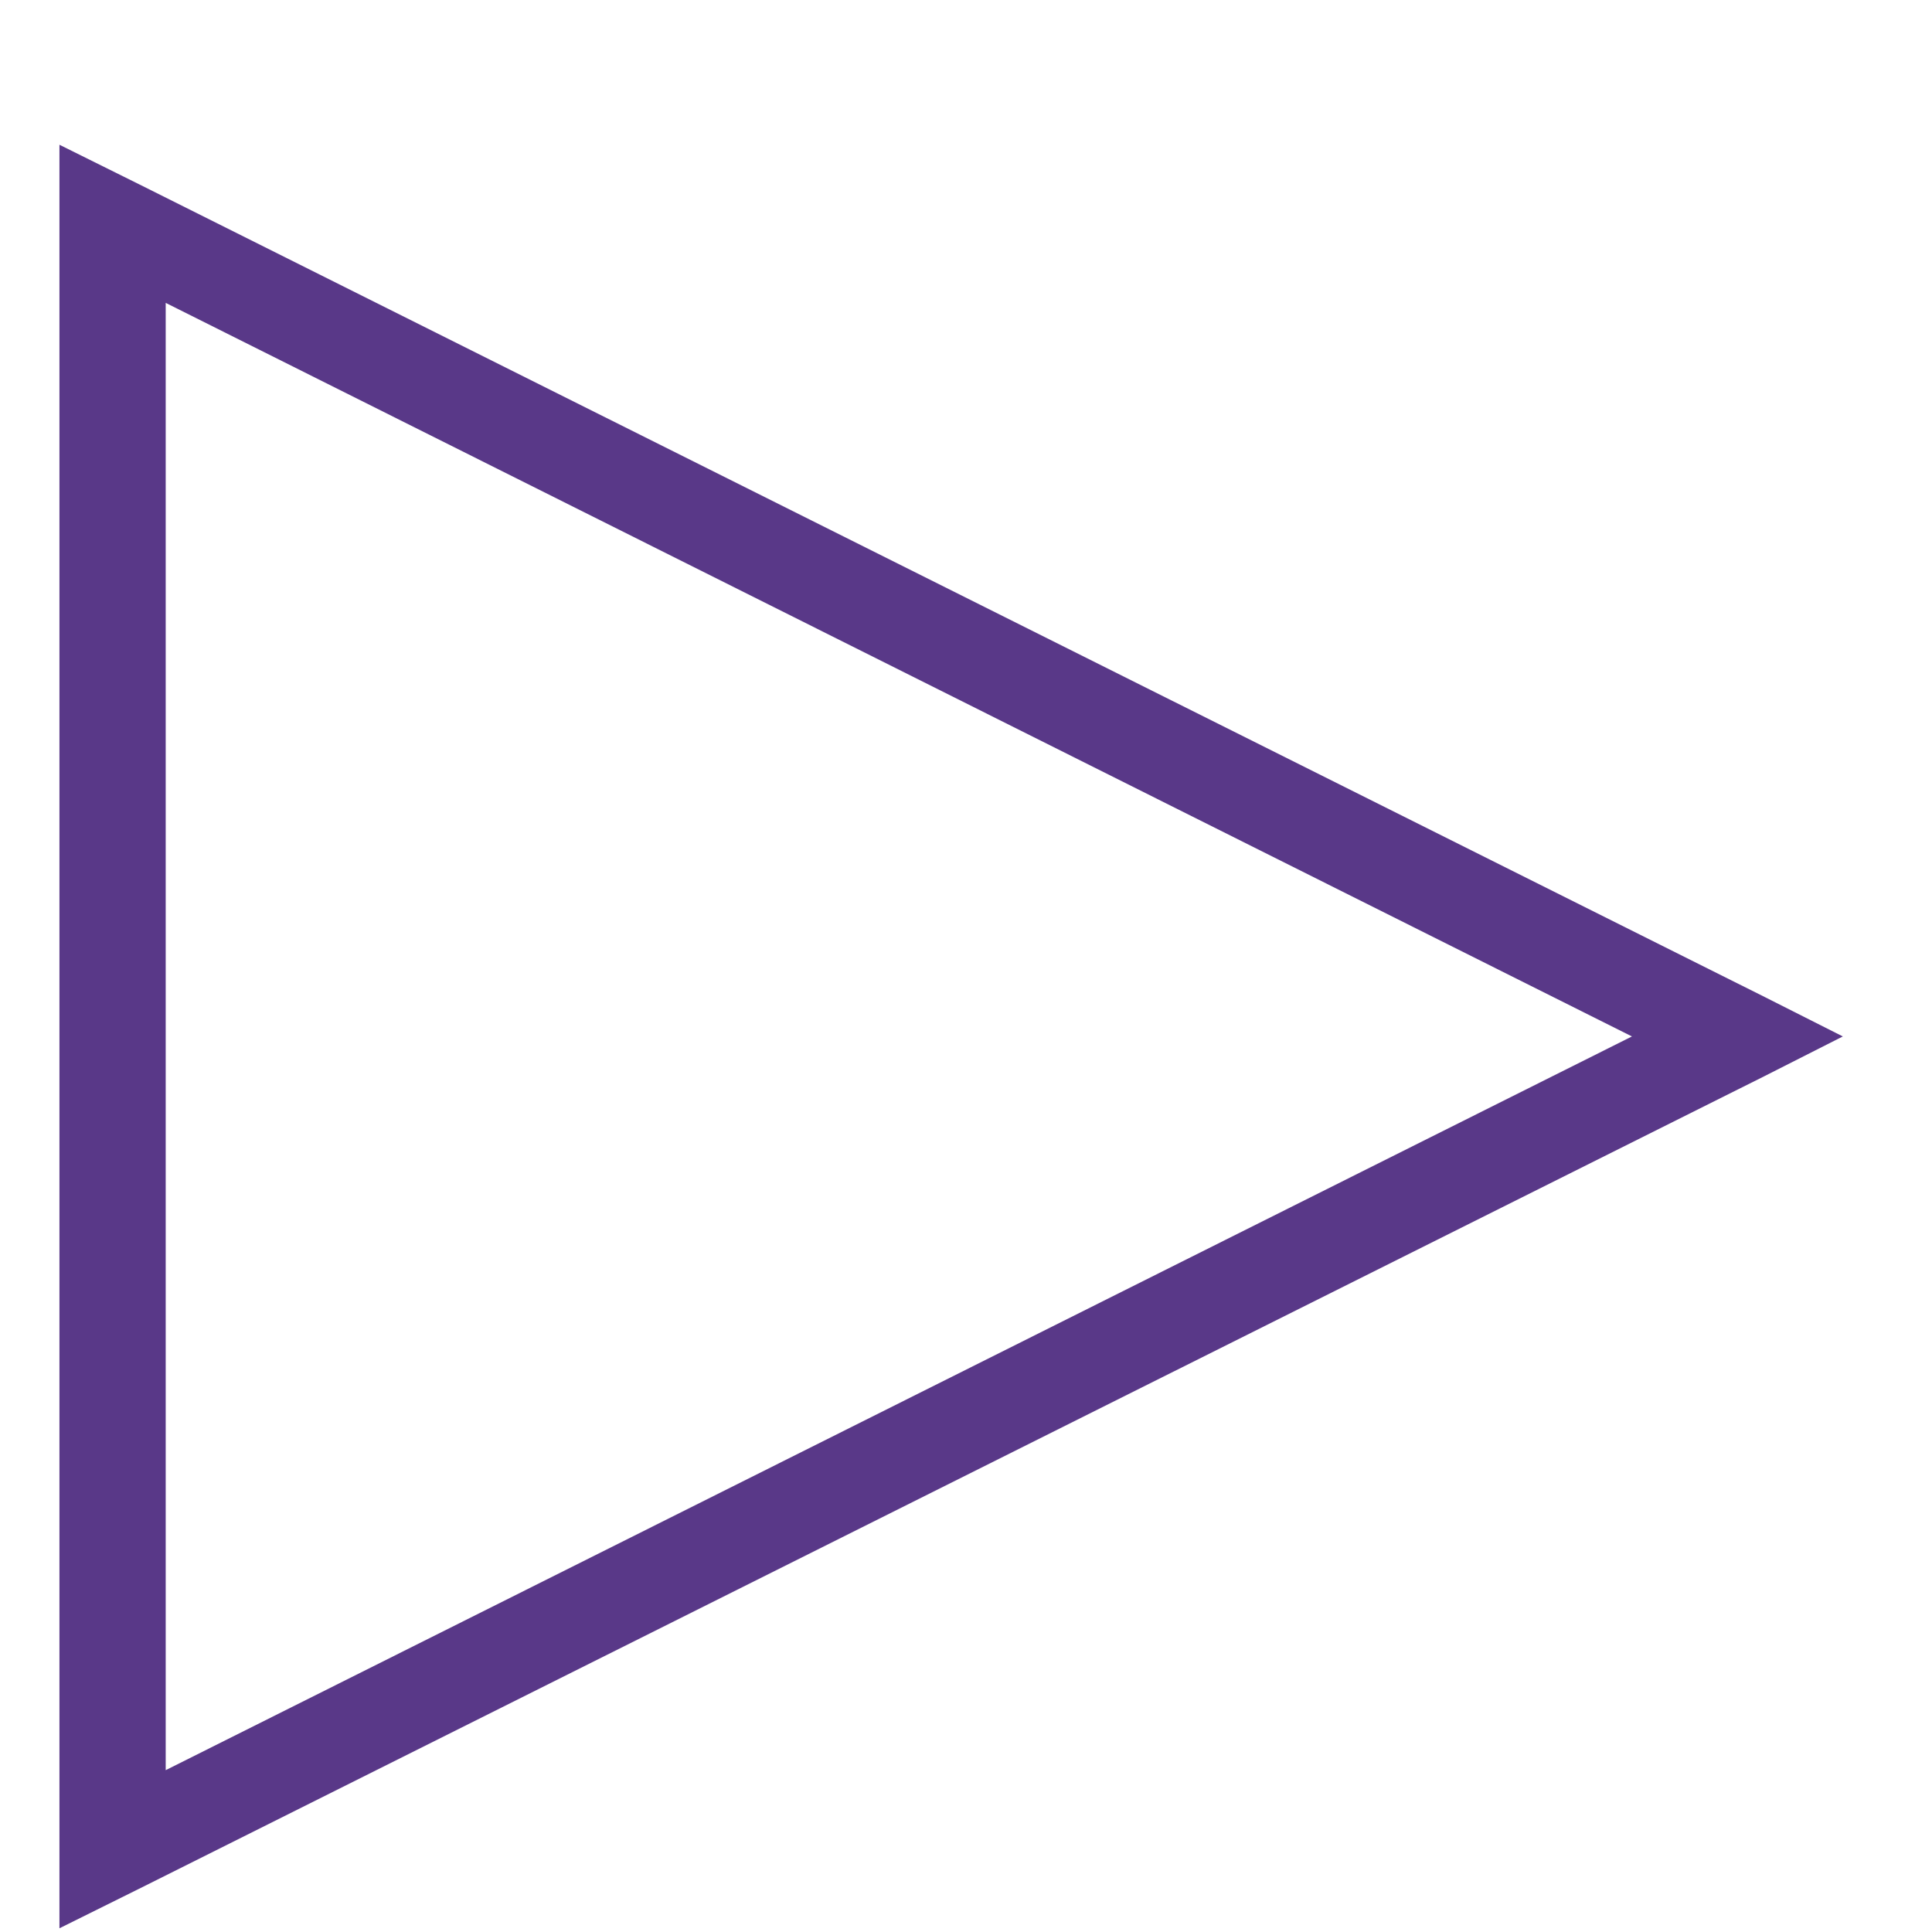
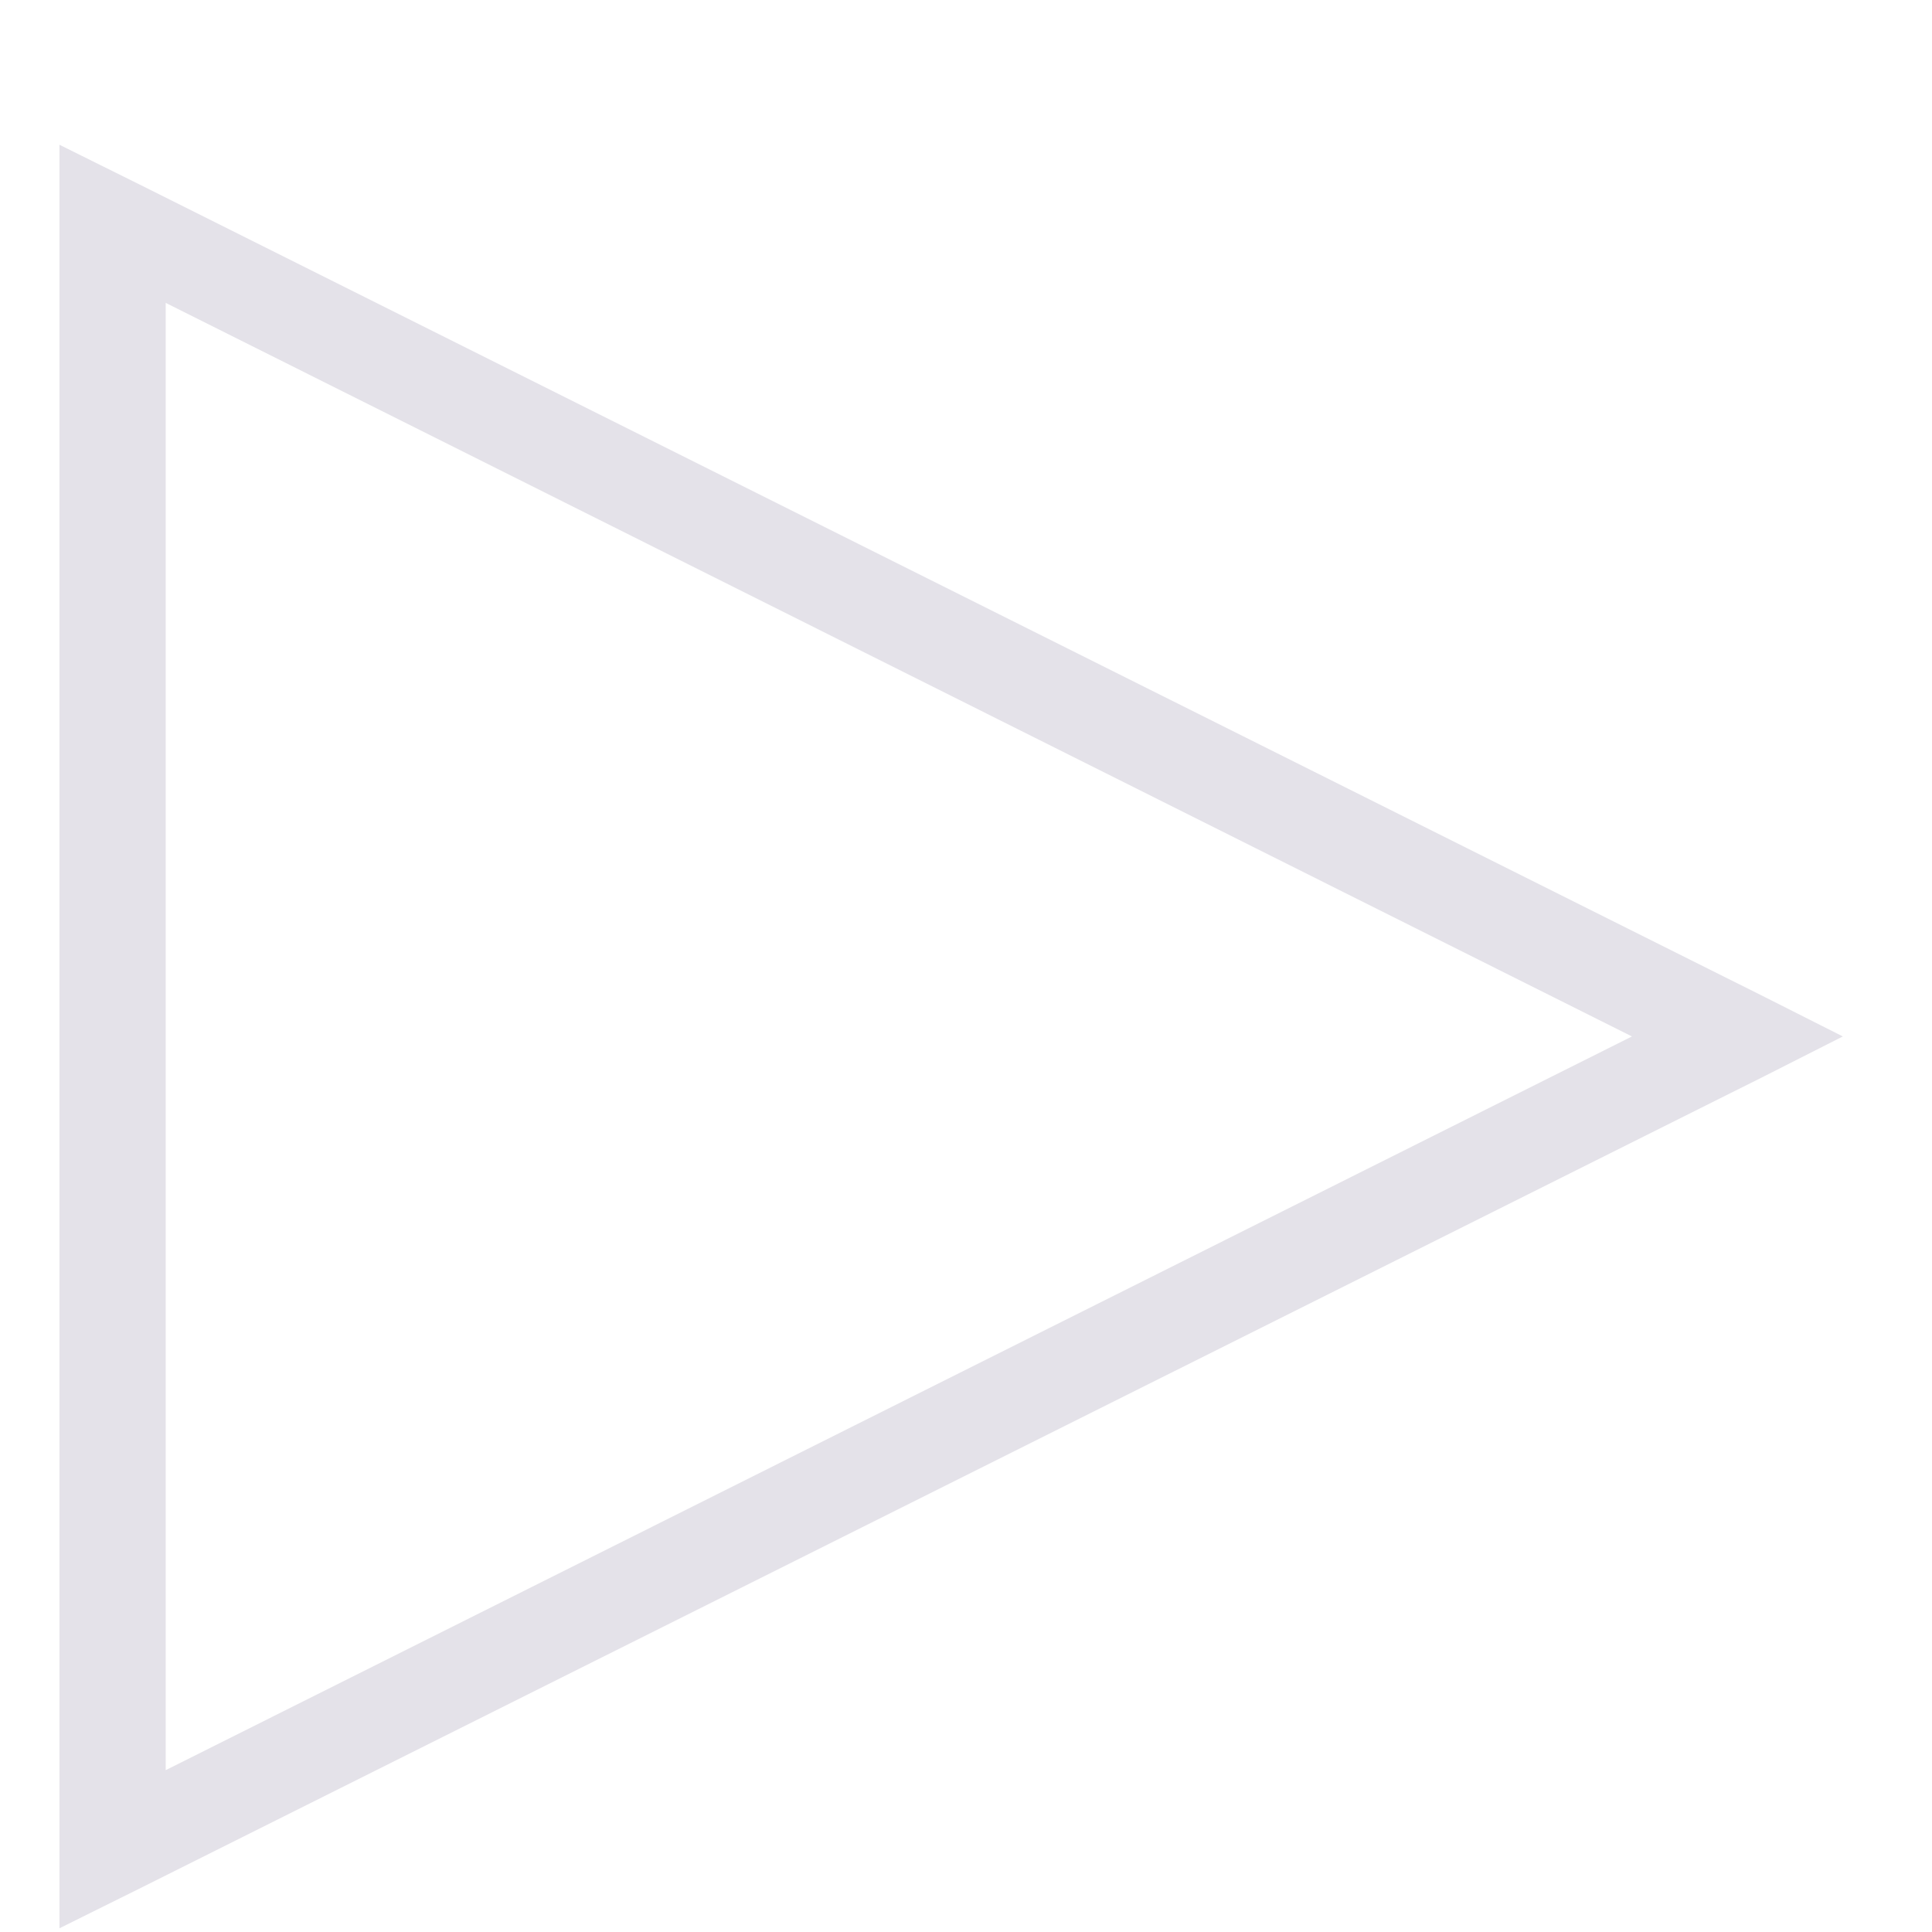
<svg xmlns="http://www.w3.org/2000/svg" width="13" height="13" viewBox="0 0 13 13" fill="none">
-   <path d="M0.4 0.974V12.975L0.936 12.709L11.875 7.24L12.4 6.974L11.875 6.709L0.936 1.24L0.4 0.974ZM1.115 2.038L10.981 6.974L1.115 11.911V2.038Z" fill="#593888" />
+   <path d="M0.4 0.974V12.975L0.936 12.709L11.875 7.24L12.4 6.974L11.875 6.709L0.936 1.24L0.4 0.974ZM1.115 2.038L10.981 6.974L1.115 11.911V2.038Z" fill="#e4e2e9" />
</svg>
